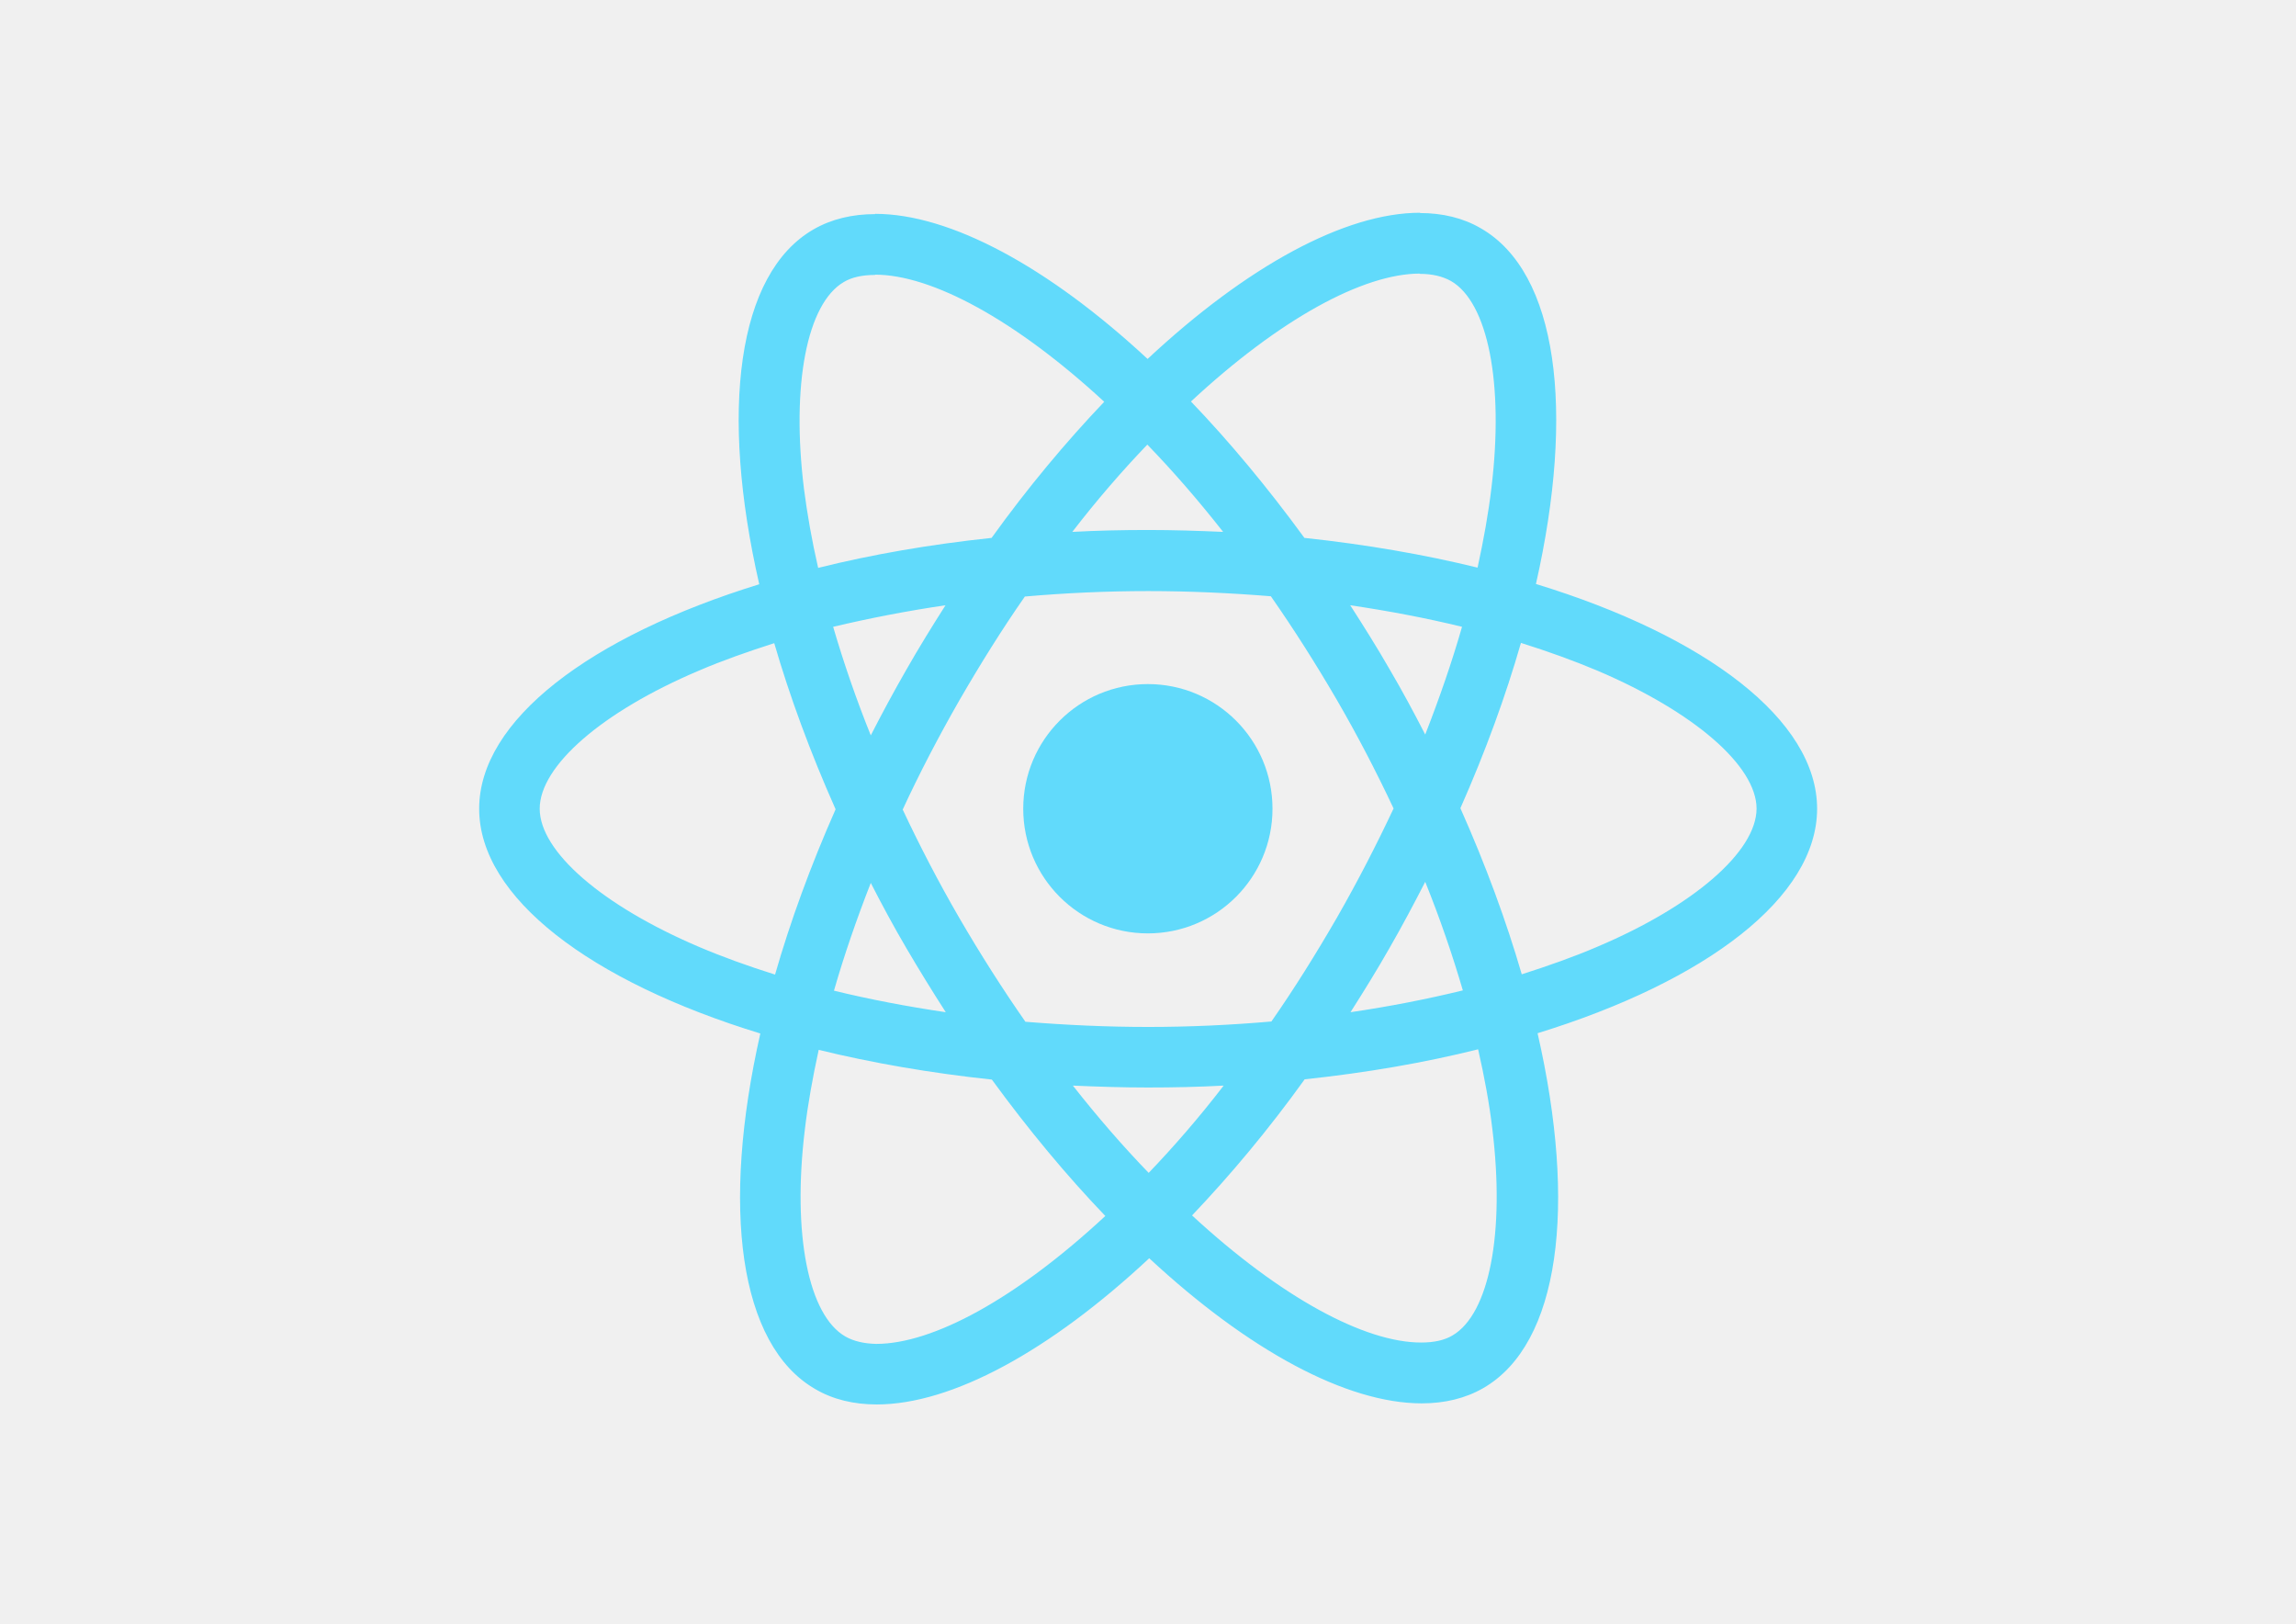
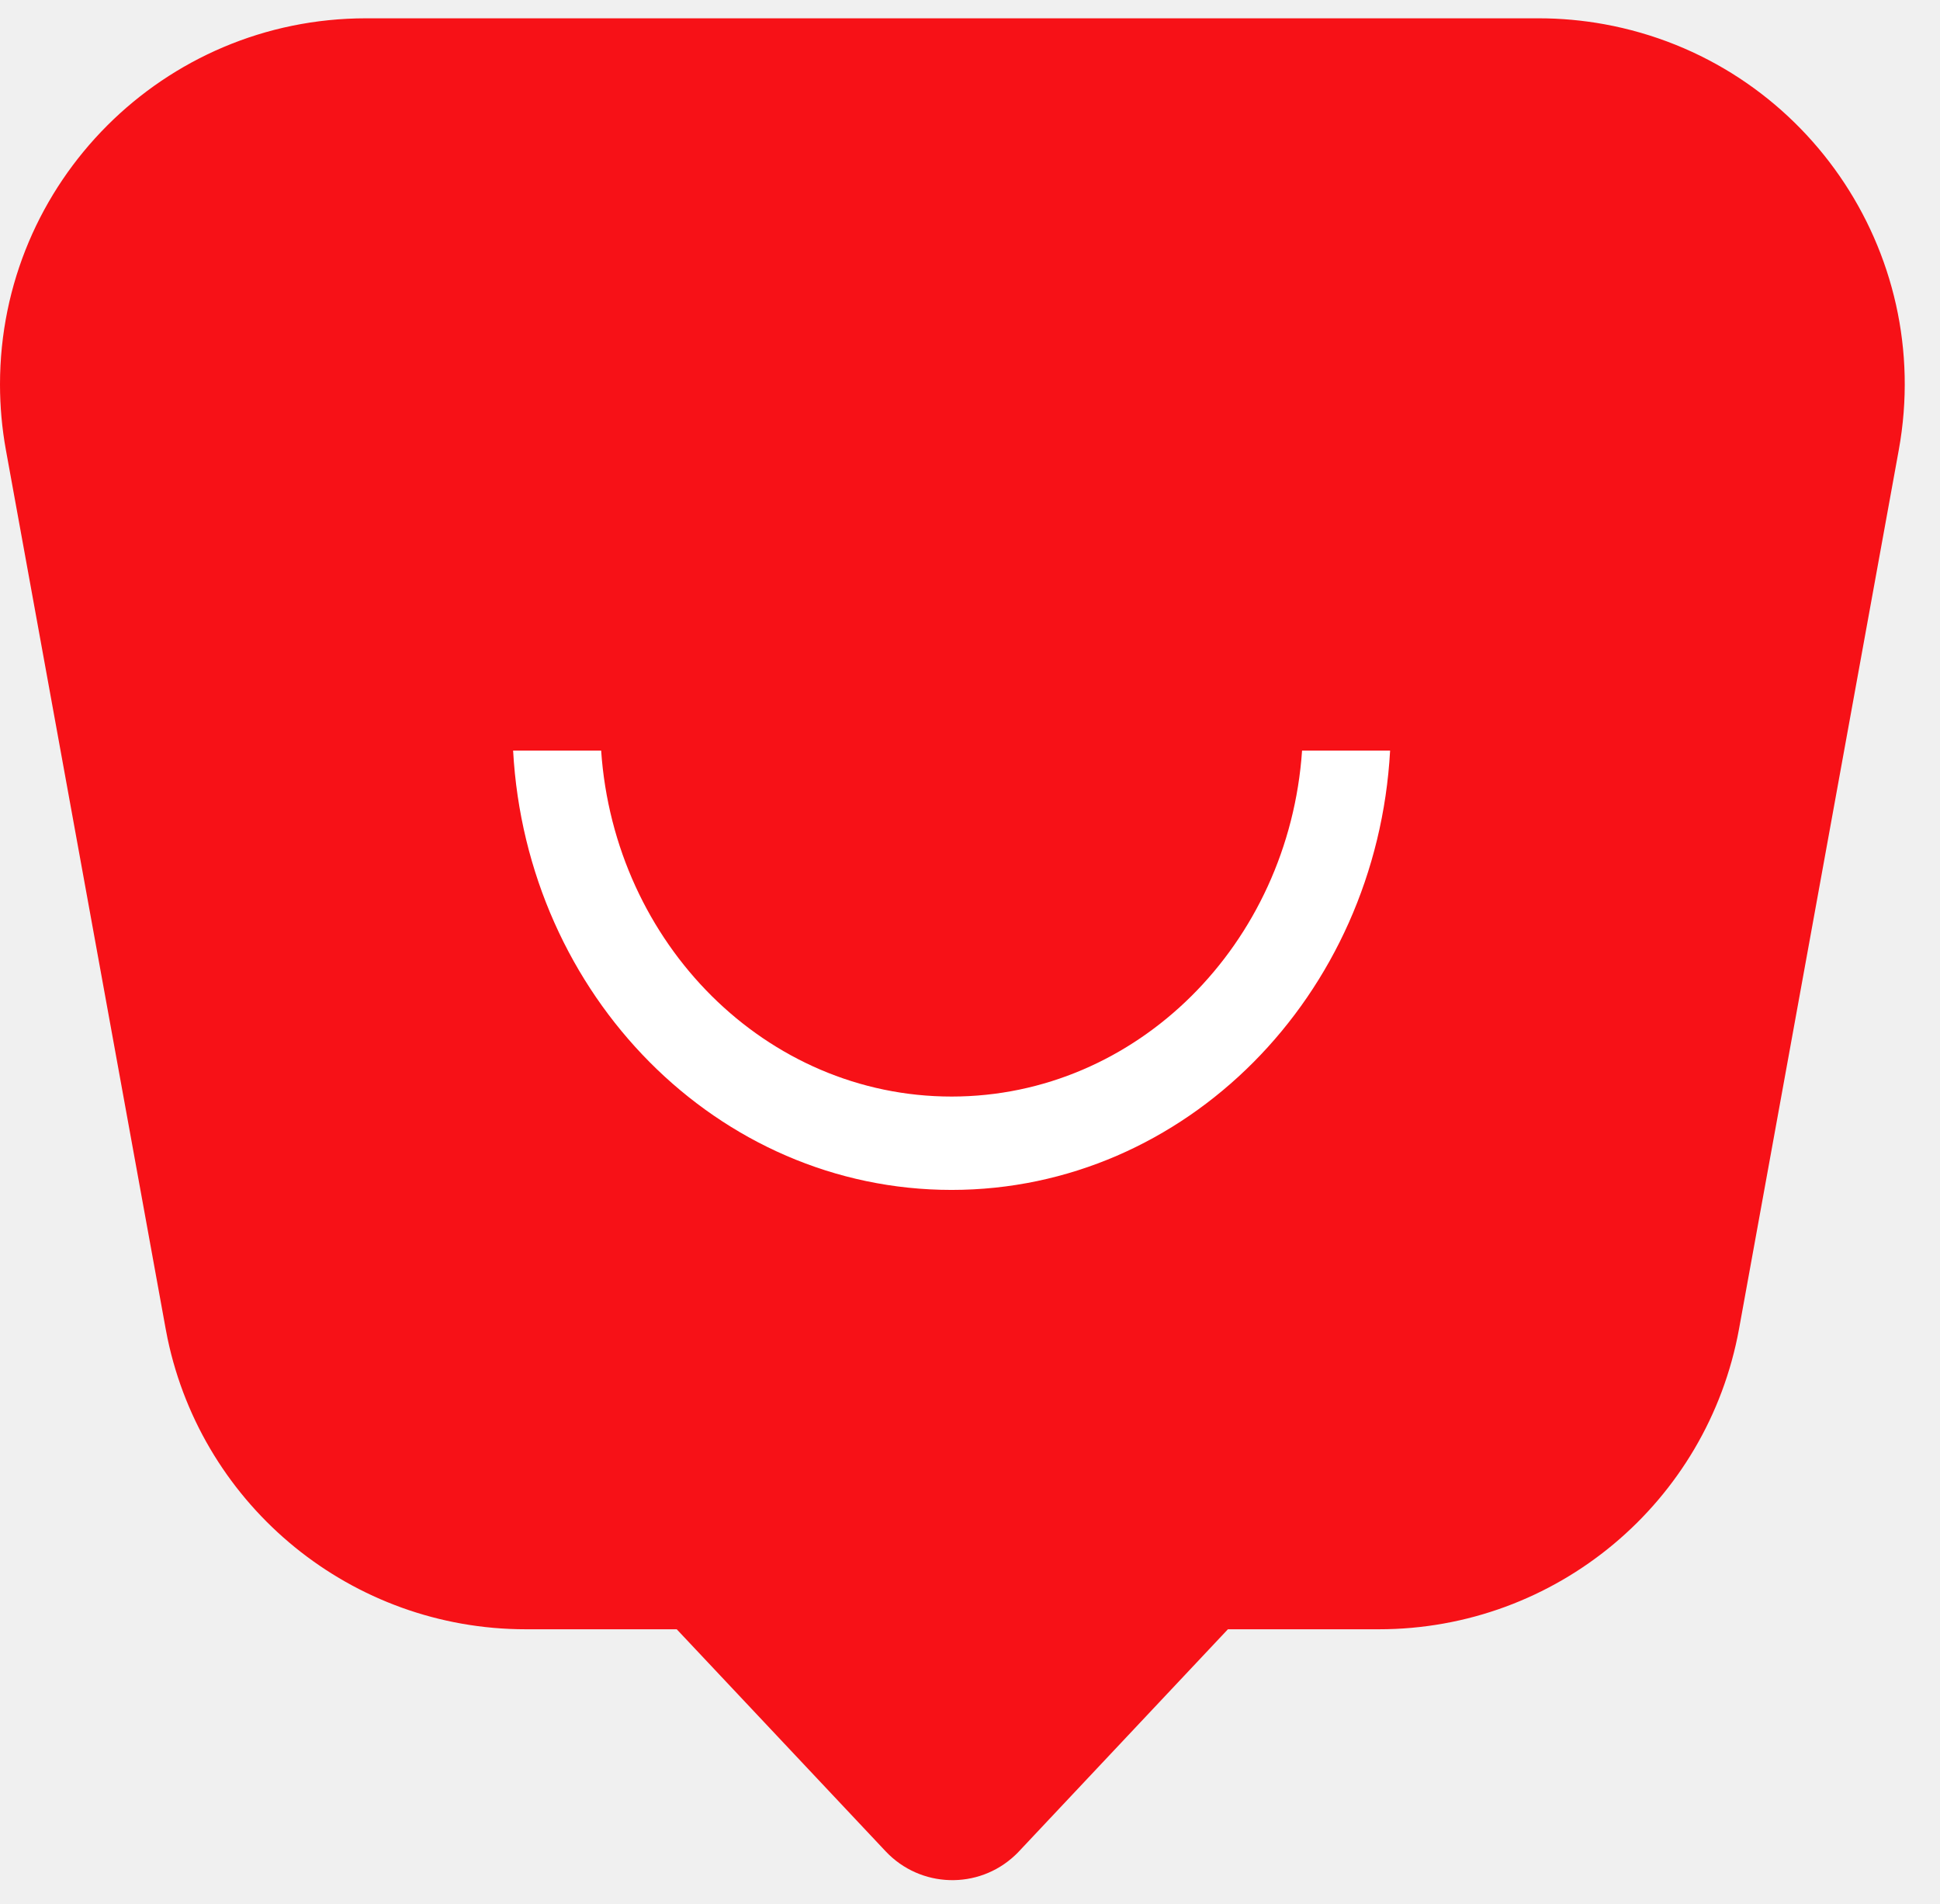
- <svg xmlns="http://www.w3.org/2000/svg" viewBox="0 0 841.9 595.3">
-   <g fill="#61DAFB">
-     <path d="M666.3 296.5c0-32.5-40.7-63.3-103.1-82.4 14.4-63.6 8-114.2-20.2-130.4-6.5-3.8-14.1-5.6-22.4-5.6v22.3c4.6 0 8.3.9 11.4 2.6 13.6 7.8 19.5 37.5 14.9 75.7-1.1 9.4-2.9 19.3-5.1 29.4-19.6-4.8-41-8.5-63.5-10.9-13.5-18.5-27.5-35.3-41.6-50 32.6-30.3 63.2-46.9 84-46.9V78c-27.5 0-63.5 19.6-99.9 53.6-36.4-33.8-72.4-53.2-99.9-53.2v22.3c20.7 0 51.4 16.5 84 46.6-14 14.7-28 31.4-41.3 49.9-22.6 2.4-44 6.1-63.6 11-2.3-10-4-19.7-5.2-29-4.7-38.2 1.1-67.9 14.6-75.8 3-1.8 6.9-2.6 11.5-2.6V78.5c-8.4 0-16 1.8-22.6 5.6-28.1 16.2-34.4 66.7-19.9 130.1-62.2 19.2-102.7 49.9-102.7 82.3 0 32.5 40.7 63.3 103.1 82.4-14.4 63.6-8 114.2 20.2 130.4 6.5 3.8 14.1 5.6 22.5 5.6 27.5 0 63.5-19.6 99.9-53.6 36.4 33.8 72.4 53.2 99.9 53.2 8.4 0 16-1.8 22.6-5.6 28.1-16.2 34.4-66.7 19.9-130.1 62-19.1 102.5-49.9 102.5-82.3zm-130.2-66.7c-3.7 12.9-8.3 26.2-13.5 39.5-4.1-8-8.4-16-13.1-24-4.6-8-9.5-15.8-14.4-23.4 14.2 2.1 27.9 4.7 41 7.9zm-45.8 106.5c-7.8 13.5-15.8 26.3-24.1 38.2-14.9 1.3-30 2-45.2 2-15.1 0-30.2-.7-45-1.9-8.3-11.9-16.4-24.6-24.2-38-7.6-13.1-14.5-26.4-20.8-39.8 6.2-13.4 13.2-26.8 20.7-39.9 7.8-13.5 15.8-26.3 24.1-38.2 14.9-1.3 30-2 45.2-2 15.1 0 30.2.7 45 1.9 8.3 11.9 16.4 24.6 24.2 38 7.6 13.1 14.5 26.4 20.8 39.8-6.3 13.4-13.2 26.8-20.7 39.9zm32.3-13c5.4 13.4 10 26.8 13.8 39.8-13.1 3.2-26.9 5.9-41.2 8 4.9-7.7 9.8-15.6 14.4-23.7 4.6-8 8.9-16.1 13-24.1zM421.2 430c-9.3-9.6-18.6-20.3-27.8-32 9 .4 18.2.7 27.5.7 9.4 0 18.7-.2 27.8-.7-9 11.7-18.3 22.4-27.5 32zm-74.4-58.9c-14.2-2.1-27.9-4.7-41-7.9 3.7-12.9 8.3-26.2 13.5-39.5 4.1 8 8.4 16 13.1 24 4.7 8 9.5 15.8 14.4 23.4zM420.7 163c9.3 9.6 18.6 20.3 27.8 32-9-.4-18.2-.7-27.5-.7-9.4 0-18.7.2-27.8.7 9-11.7 18.3-22.4 27.5-32zm-74 58.9c-4.9 7.7-9.8 15.6-14.4 23.7-4.6 8-8.9 16-13 24-5.4-13.4-10-26.8-13.8-39.8 13.1-3.1 26.9-5.8 41.2-7.9zm-90.5 125.2c-35.4-15.1-58.3-34.9-58.3-50.6 0-15.7 22.9-35.6 58.3-50.6 8.6-3.7 18-7 27.7-10.1 5.7 19.6 13.2 40 22.5 60.9-9.2 20.8-16.6 41.1-22.2 60.6-9.9-3.1-19.3-6.5-28-10.2zM310 490c-13.6-7.8-19.5-37.5-14.9-75.7 1.1-9.4 2.9-19.3 5.1-29.4 19.6 4.8 41 8.5 63.5 10.9 13.5 18.5 27.5 35.3 41.6 50-32.6 30.3-63.2 46.9-84 46.9-4.5-.1-8.3-1-11.3-2.7zm237.2-76.2c4.7 38.2-1.1 67.9-14.6 75.8-3 1.8-6.9 2.6-11.5 2.6-20.7 0-51.4-16.5-84-46.6 14-14.7 28-31.4 41.3-49.9 22.6-2.4 44-6.1 63.6-11 2.3 10.1 4.1 19.8 5.2 29.1zm38.5-66.7c-8.6 3.7-18 7-27.7 10.1-5.7-19.6-13.2-40-22.5-60.9 9.2-20.8 16.6-41.1 22.2-60.6 9.9 3.1 19.3 6.5 28.1 10.2 35.4 15.1 58.3 34.9 58.3 50.6-.1 15.7-23 35.6-58.4 50.6zM320.8 78.4z" />
-     <circle cx="420.9" cy="296.5" r="45.7" />
-     <path d="M520.5 78.1z" />
+ <svg xmlns="http://www.w3.org/2000/svg" width="53px" height="52px" viewBox="0 0 53 52" version="1.1">
+   <g id="Draft" stroke="none" stroke-width="1" fill="none" fill-rule="evenodd">
+     <g id="Sign-in-as-Driver" transform="translate(-165, -19)">
+       <g id="Group-2" transform="translate(165, 16)">
+         <g id="Group" transform="translate(0, 3.5)">
+           <path d="M42.036,2.13162821e-14 C42.636,2.06732468e-14 43.234,0.054 43.825,0.161 C49.258,1.149 52.862,6.355 51.874,11.789 L51.874,11.789 L47.511,35.789 C46.646,40.544 42.505,44 37.672,44 L37.672,44 L33.546,44 L27.838,50.066 C27.821,50.084 27.803,50.102 27.786,50.12 L27.731,50.173 C26.726,51.119 25.144,51.071 24.197,50.066 L24.197,50.066 L18.488,44 L14.364,44 C9.624,44 5.549,40.675 4.578,36.062 L4.525,35.789 L0.161,11.789 C0.054,11.199 -1.70530257e-13,10.6 -1.70530257e-13,10 C-1.7119639e-13,4.477 4.477,2.23308127e-14 10,2.13162821e-14 L10,2.13162821e-14 Z" id="Combined-Shape" fill="#F71117" />
+           <path d="M25.997,32 C19.607,32 14.383,26.693 14.018,20 L16.423,20 C16.785,25.283 20.933,29.45 25.997,29.45 C31.062,29.45 35.21,25.283 35.572,20 L37.977,20 C37.612,26.693 32.388,32 25.997,32 Z" id="Combined-Shape" fill="#FFFFFF" />
+         </g>
+       </g>
+     </g>
  </g>
</svg>
